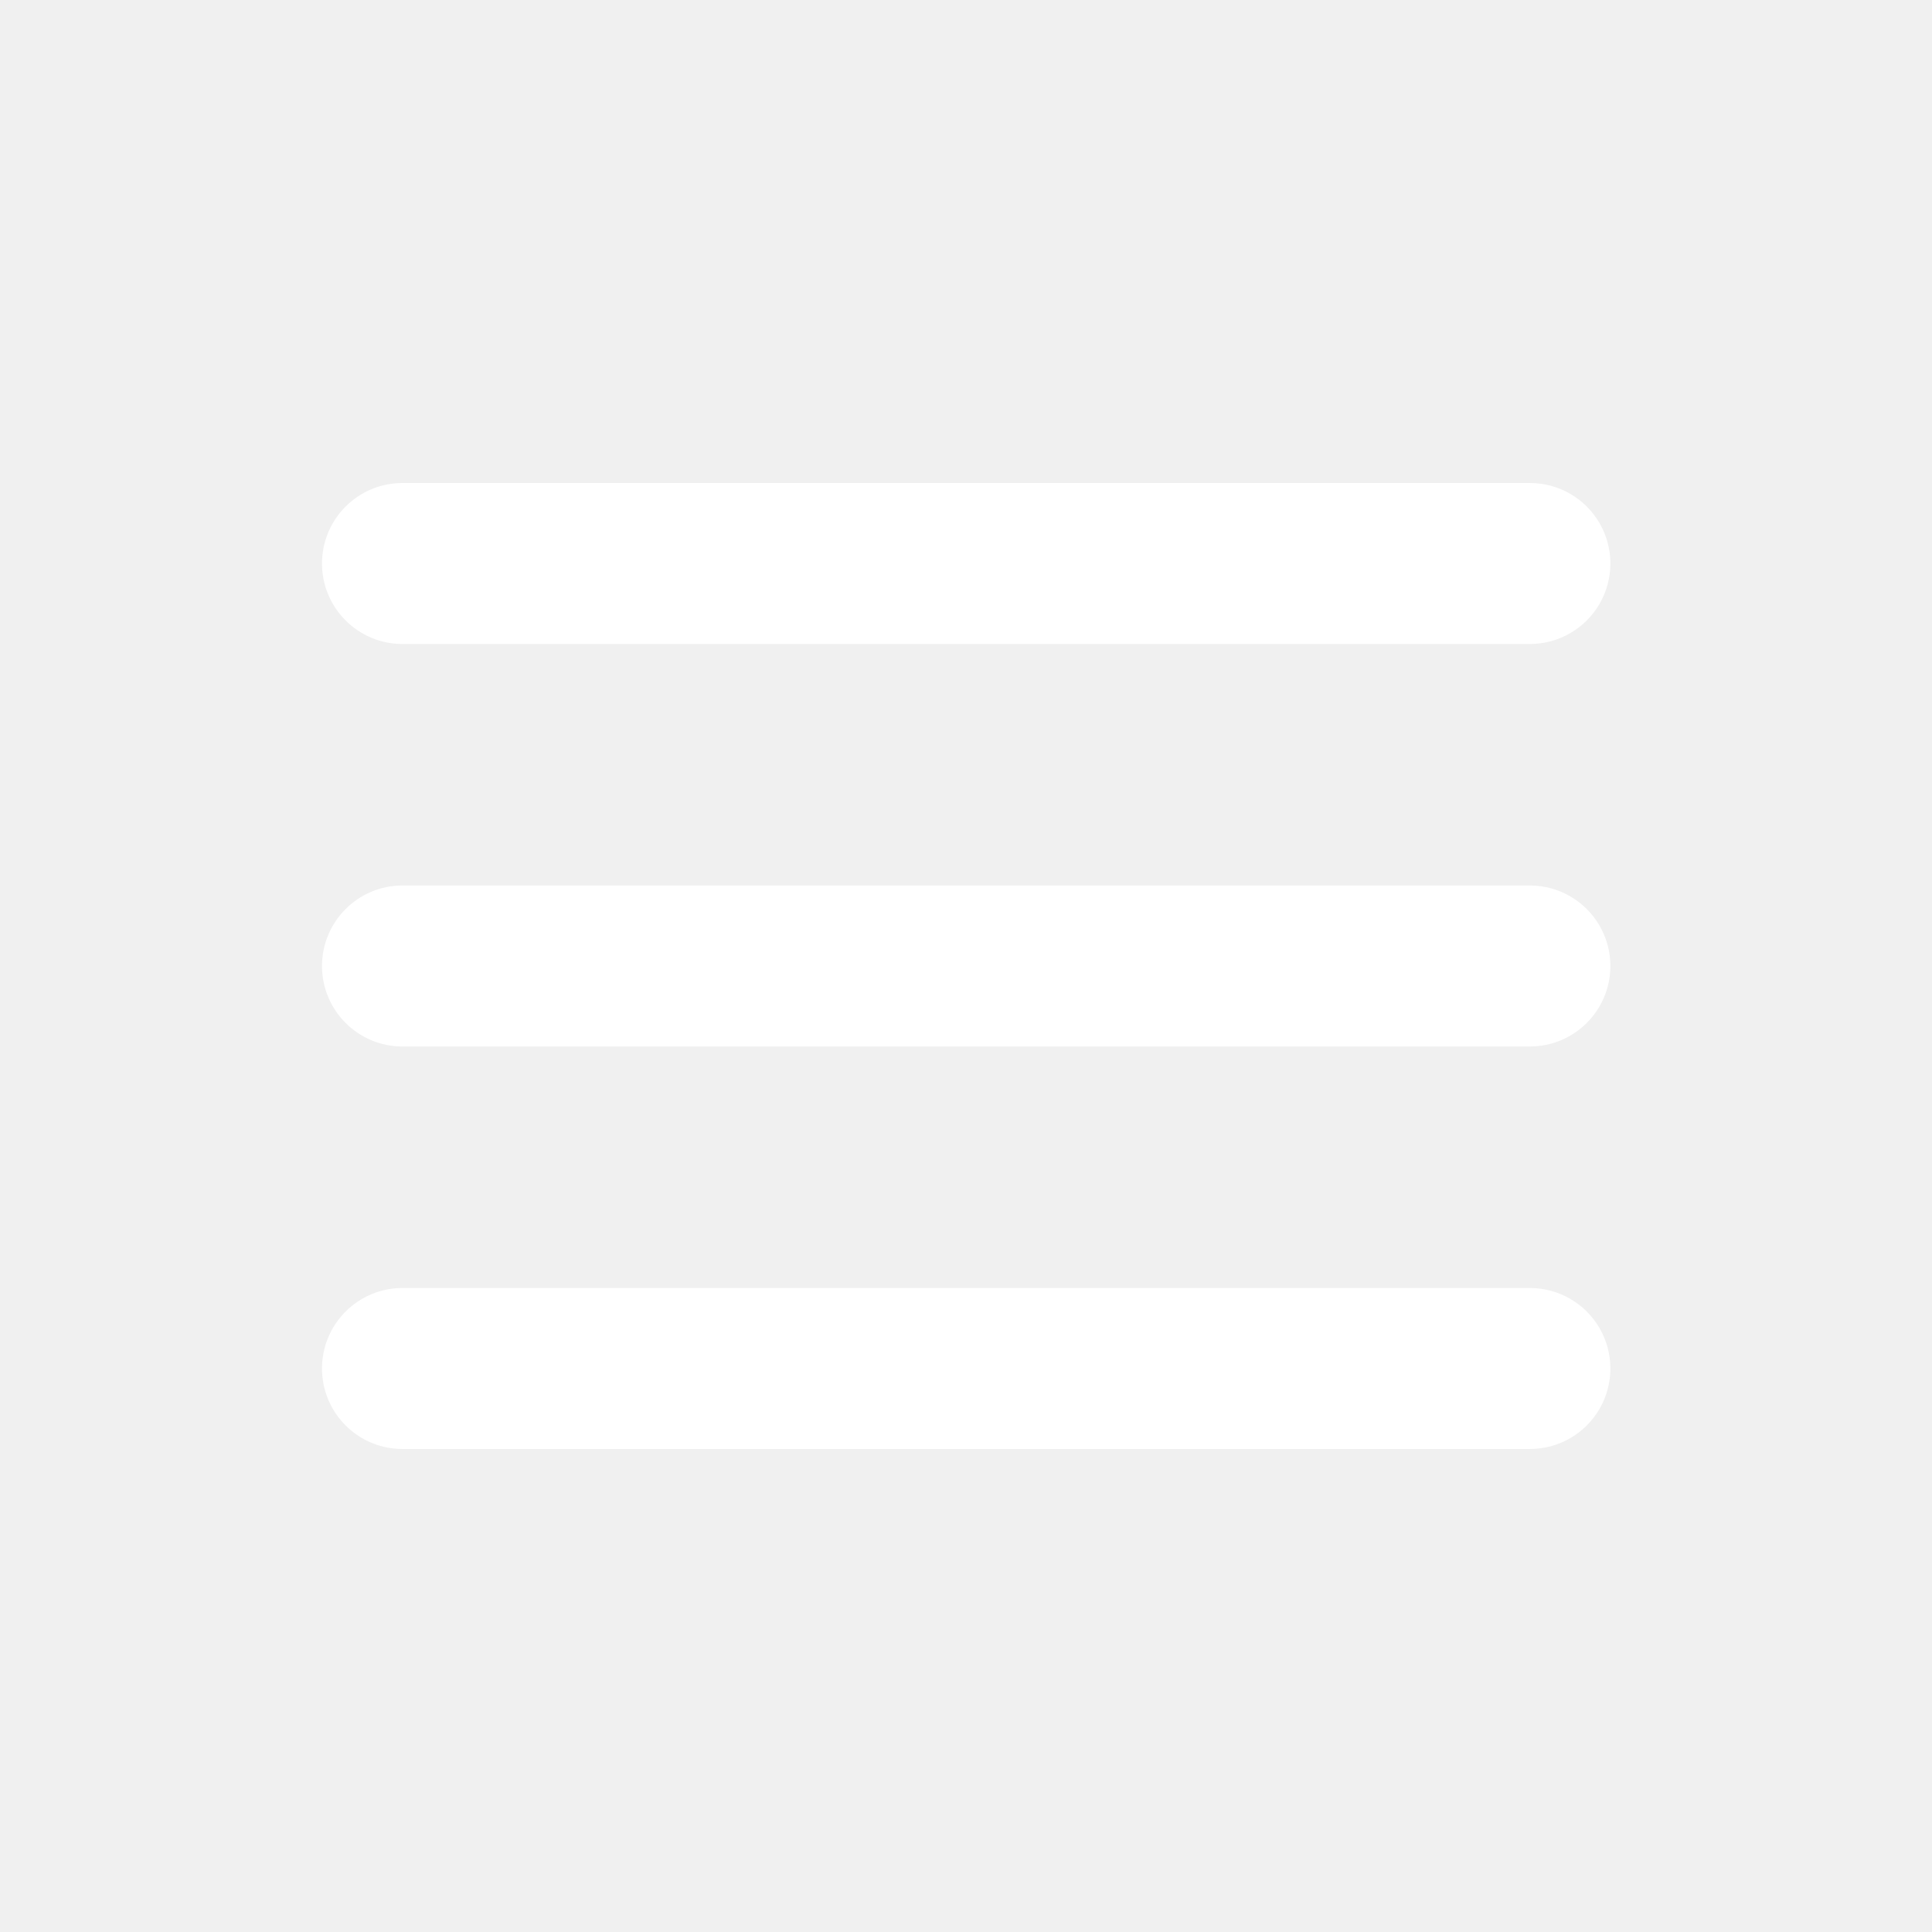
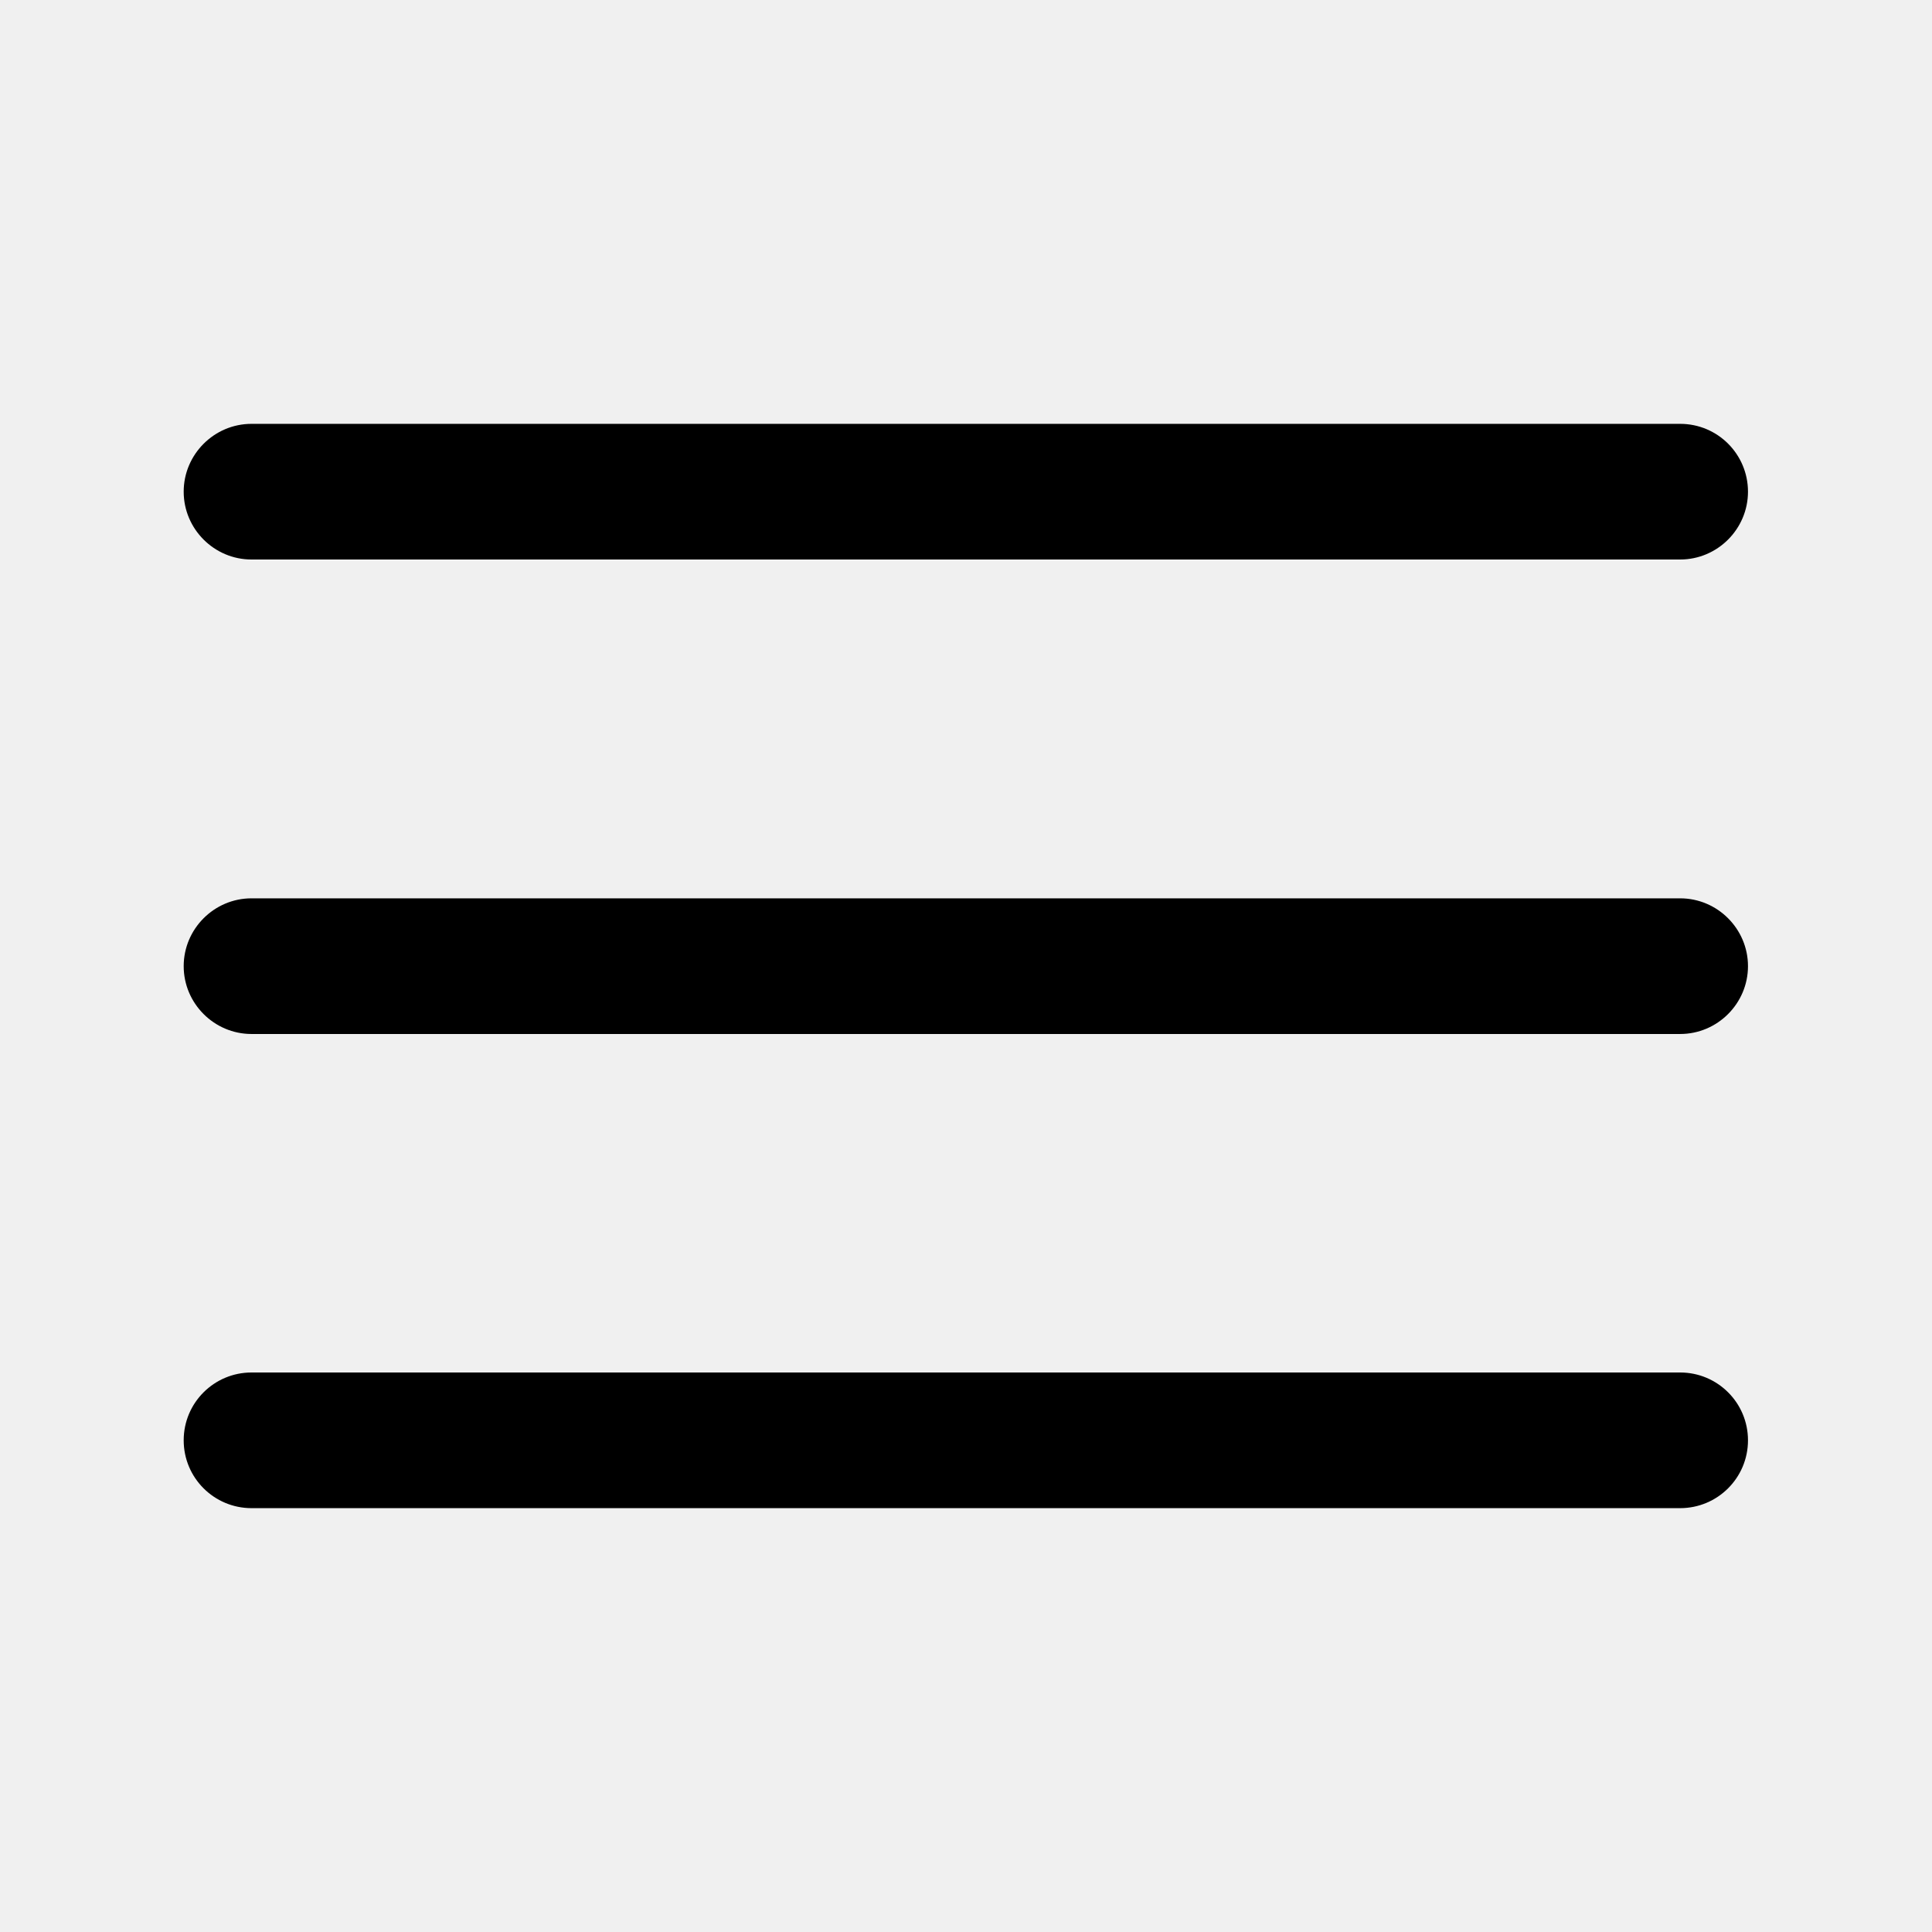
- <svg xmlns="http://www.w3.org/2000/svg" t="1671890053267" class="icon" viewBox="0 0 1024 1024" version="1.1" p-id="3495" width="200" height="200">
-   <path d="M170.667 298.667a42.667 42.667 0 0 1 42.667-42.667h597.333a42.667 42.667 0 1 1 0 85.333H213.333a42.667 42.667 0 0 1-42.667-42.667z m0 213.333a42.667 42.667 0 0 1 42.667-42.667h597.333a42.667 42.667 0 1 1 0 85.333H213.333a42.667 42.667 0 0 1-42.667-42.667z m0 213.333a42.667 42.667 0 0 1 42.667-42.667h597.333a42.667 42.667 0 1 1 0 85.333H213.333a42.667 42.667 0 0 1-42.667-42.667z" fill="white" p-id="3496" />
+ <svg xmlns="http://www.w3.org/2000/svg" t="1650551433605" class="icon" viewBox="0 0 1024 1024" version="1.1" p-id="2069" width="200" height="200">
+   <defs>
+     <style type="text/css">@font-face { font-family: feedback-iconfont; src: url("//at.alicdn.com/t/font_1031158_u69w8yhxdu.woff2?t=1630033759944") format("woff2"), url("//at.alicdn.com/t/font_1031158_u69w8yhxdu.woff?t=1630033759944") format("woff"), url("//at.alicdn.com/t/font_1031158_u69w8yhxdu.ttf?t=1630033759944") format("truetype"); }
+ </style>
+   </defs>
+   <path d="M133.31 296.552h757.207c19.782 0 35.951-16.169 35.951-35.95 0-19.782-15.997-35.952-35.95-35.952H133.31c-19.782 0-35.951 16.17-35.951 35.951 0 19.782 16.17 35.951 35.95 35.951zM890.517 476.135H133.311c-19.782 0-35.951 16.17-35.951 35.951 0 19.782 16.17 35.951 35.95 35.951h757.207c19.782 0 35.951-16.17 35.951-35.951 0-19.782-16.17-35.95-35.95-35.95zM890.517 727.448H133.311c-19.782 0-35.951 15.997-35.951 35.95s16.17 35.952 35.95 35.952h757.207c19.782 0 35.951-15.998 35.951-35.951s-16.17-35.951-35.95-35.951z" p-id="2070" />
</svg>
